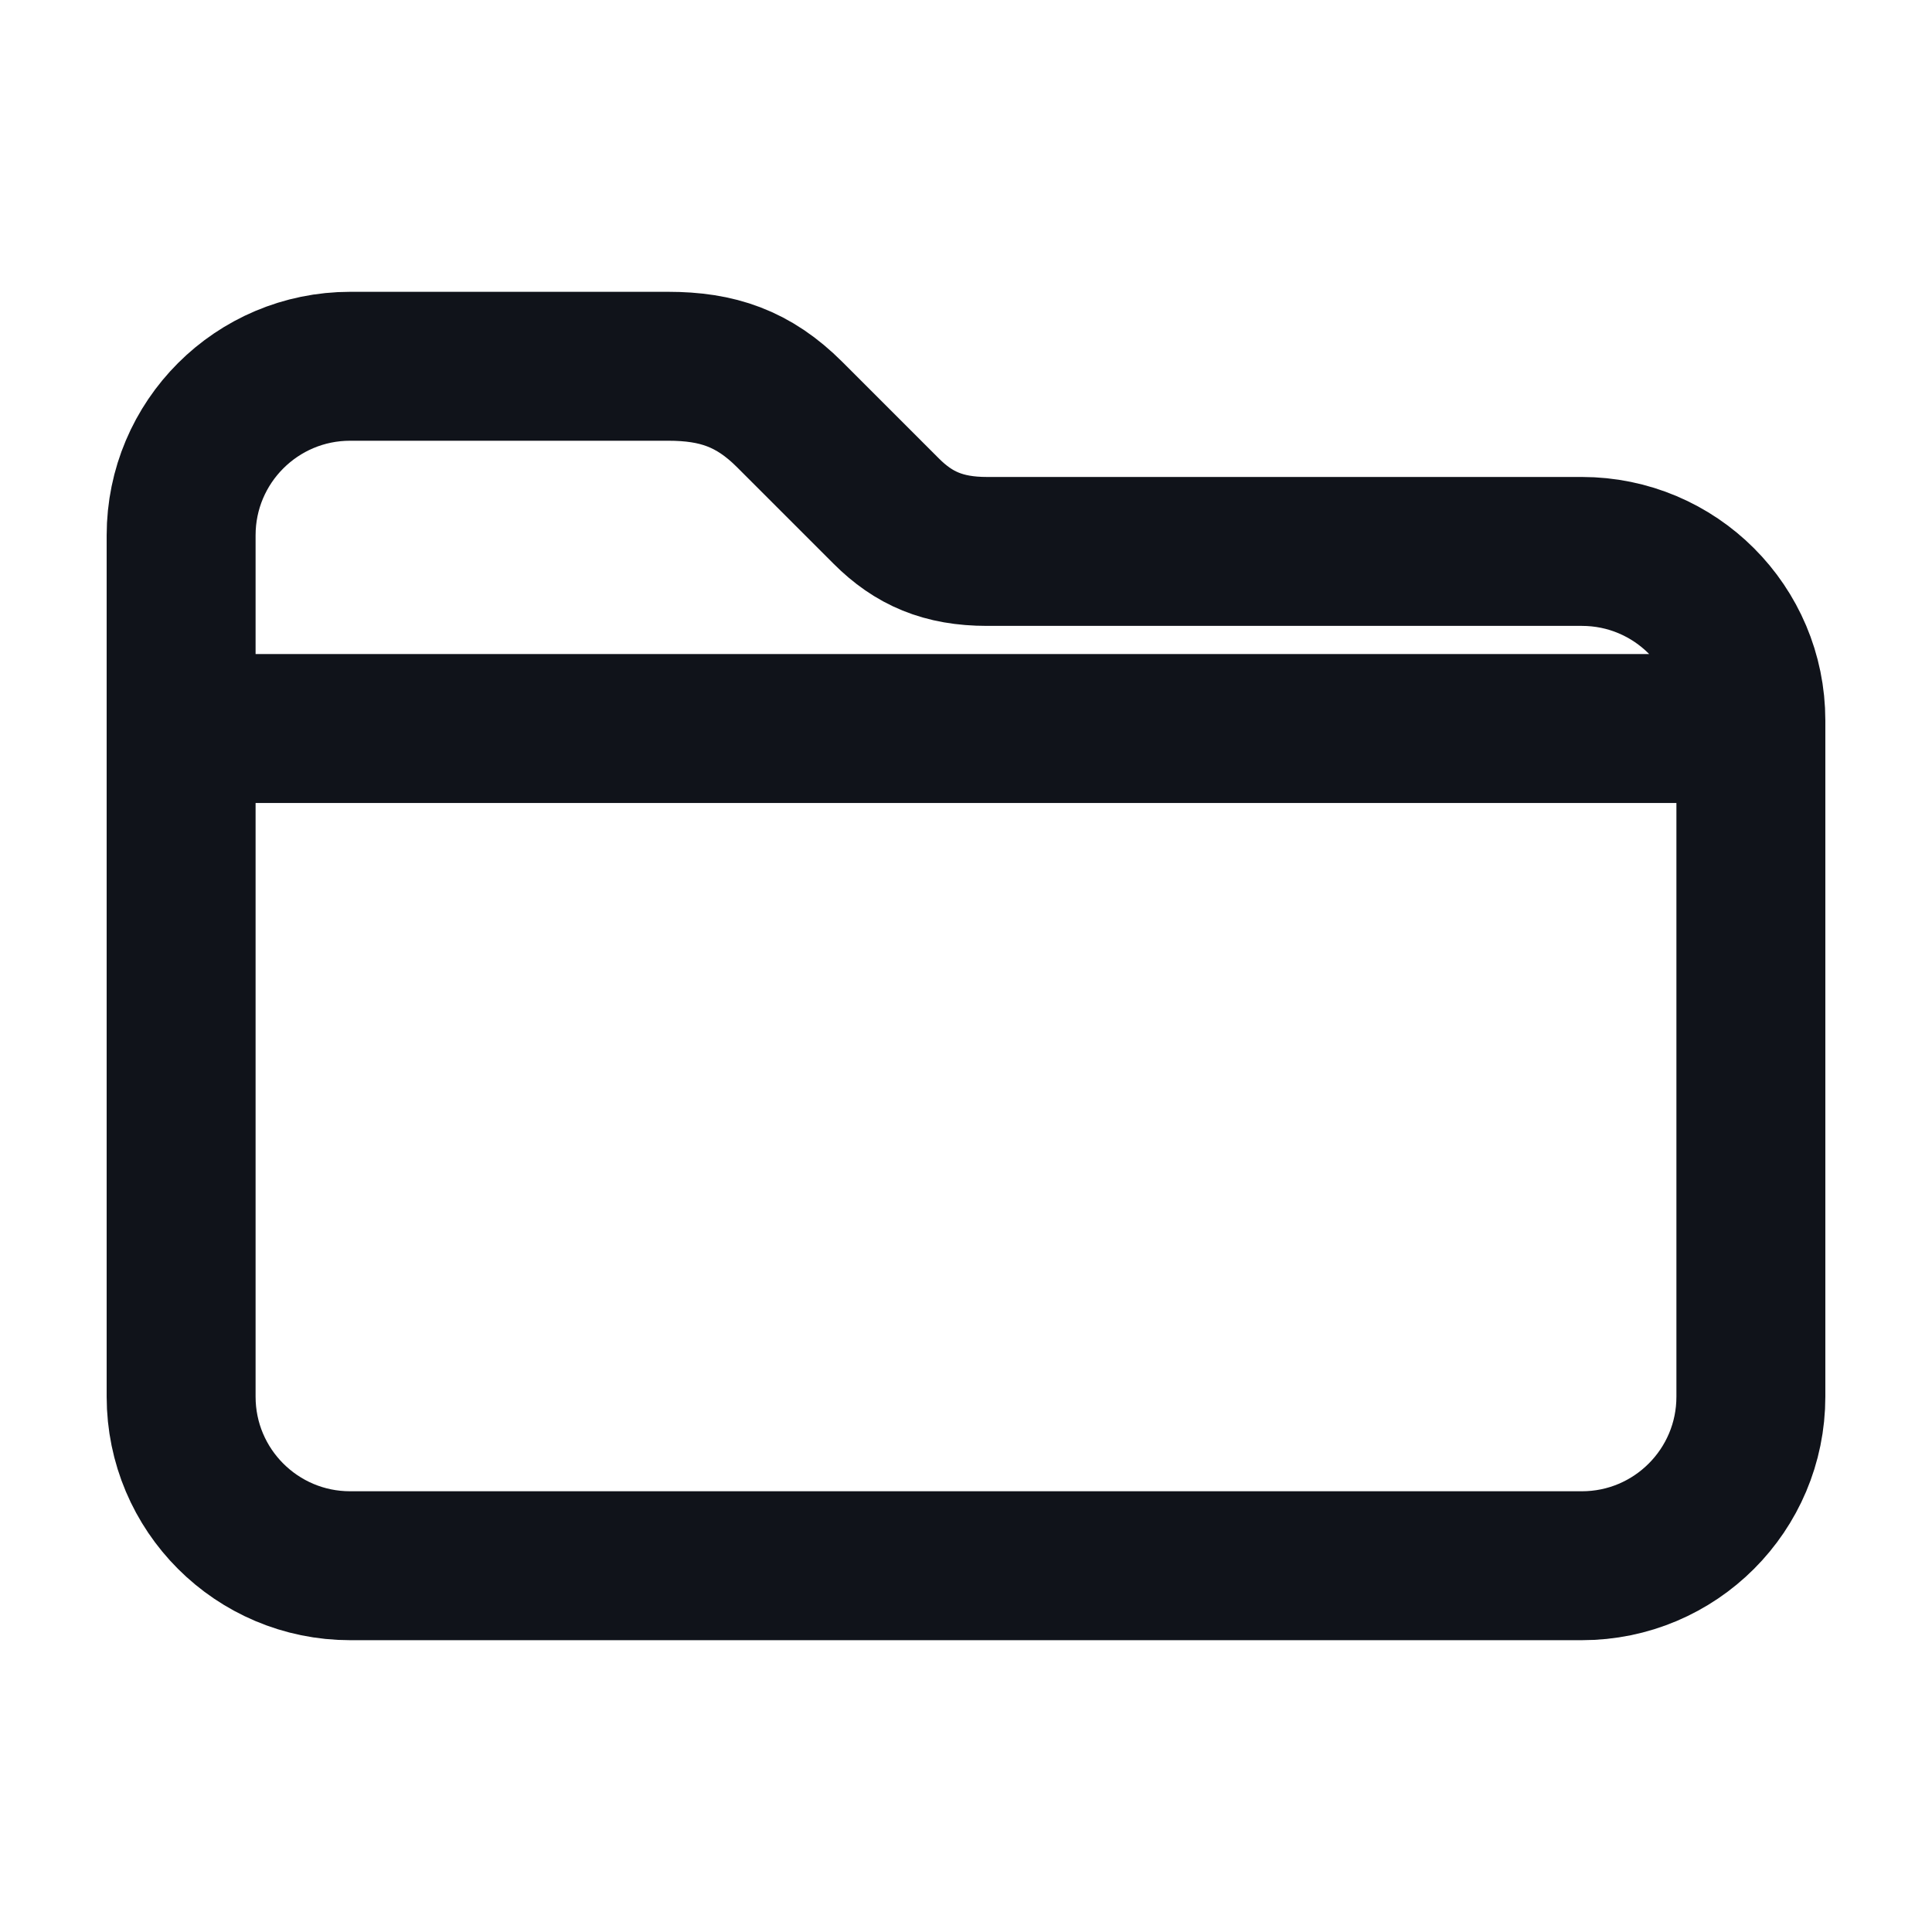
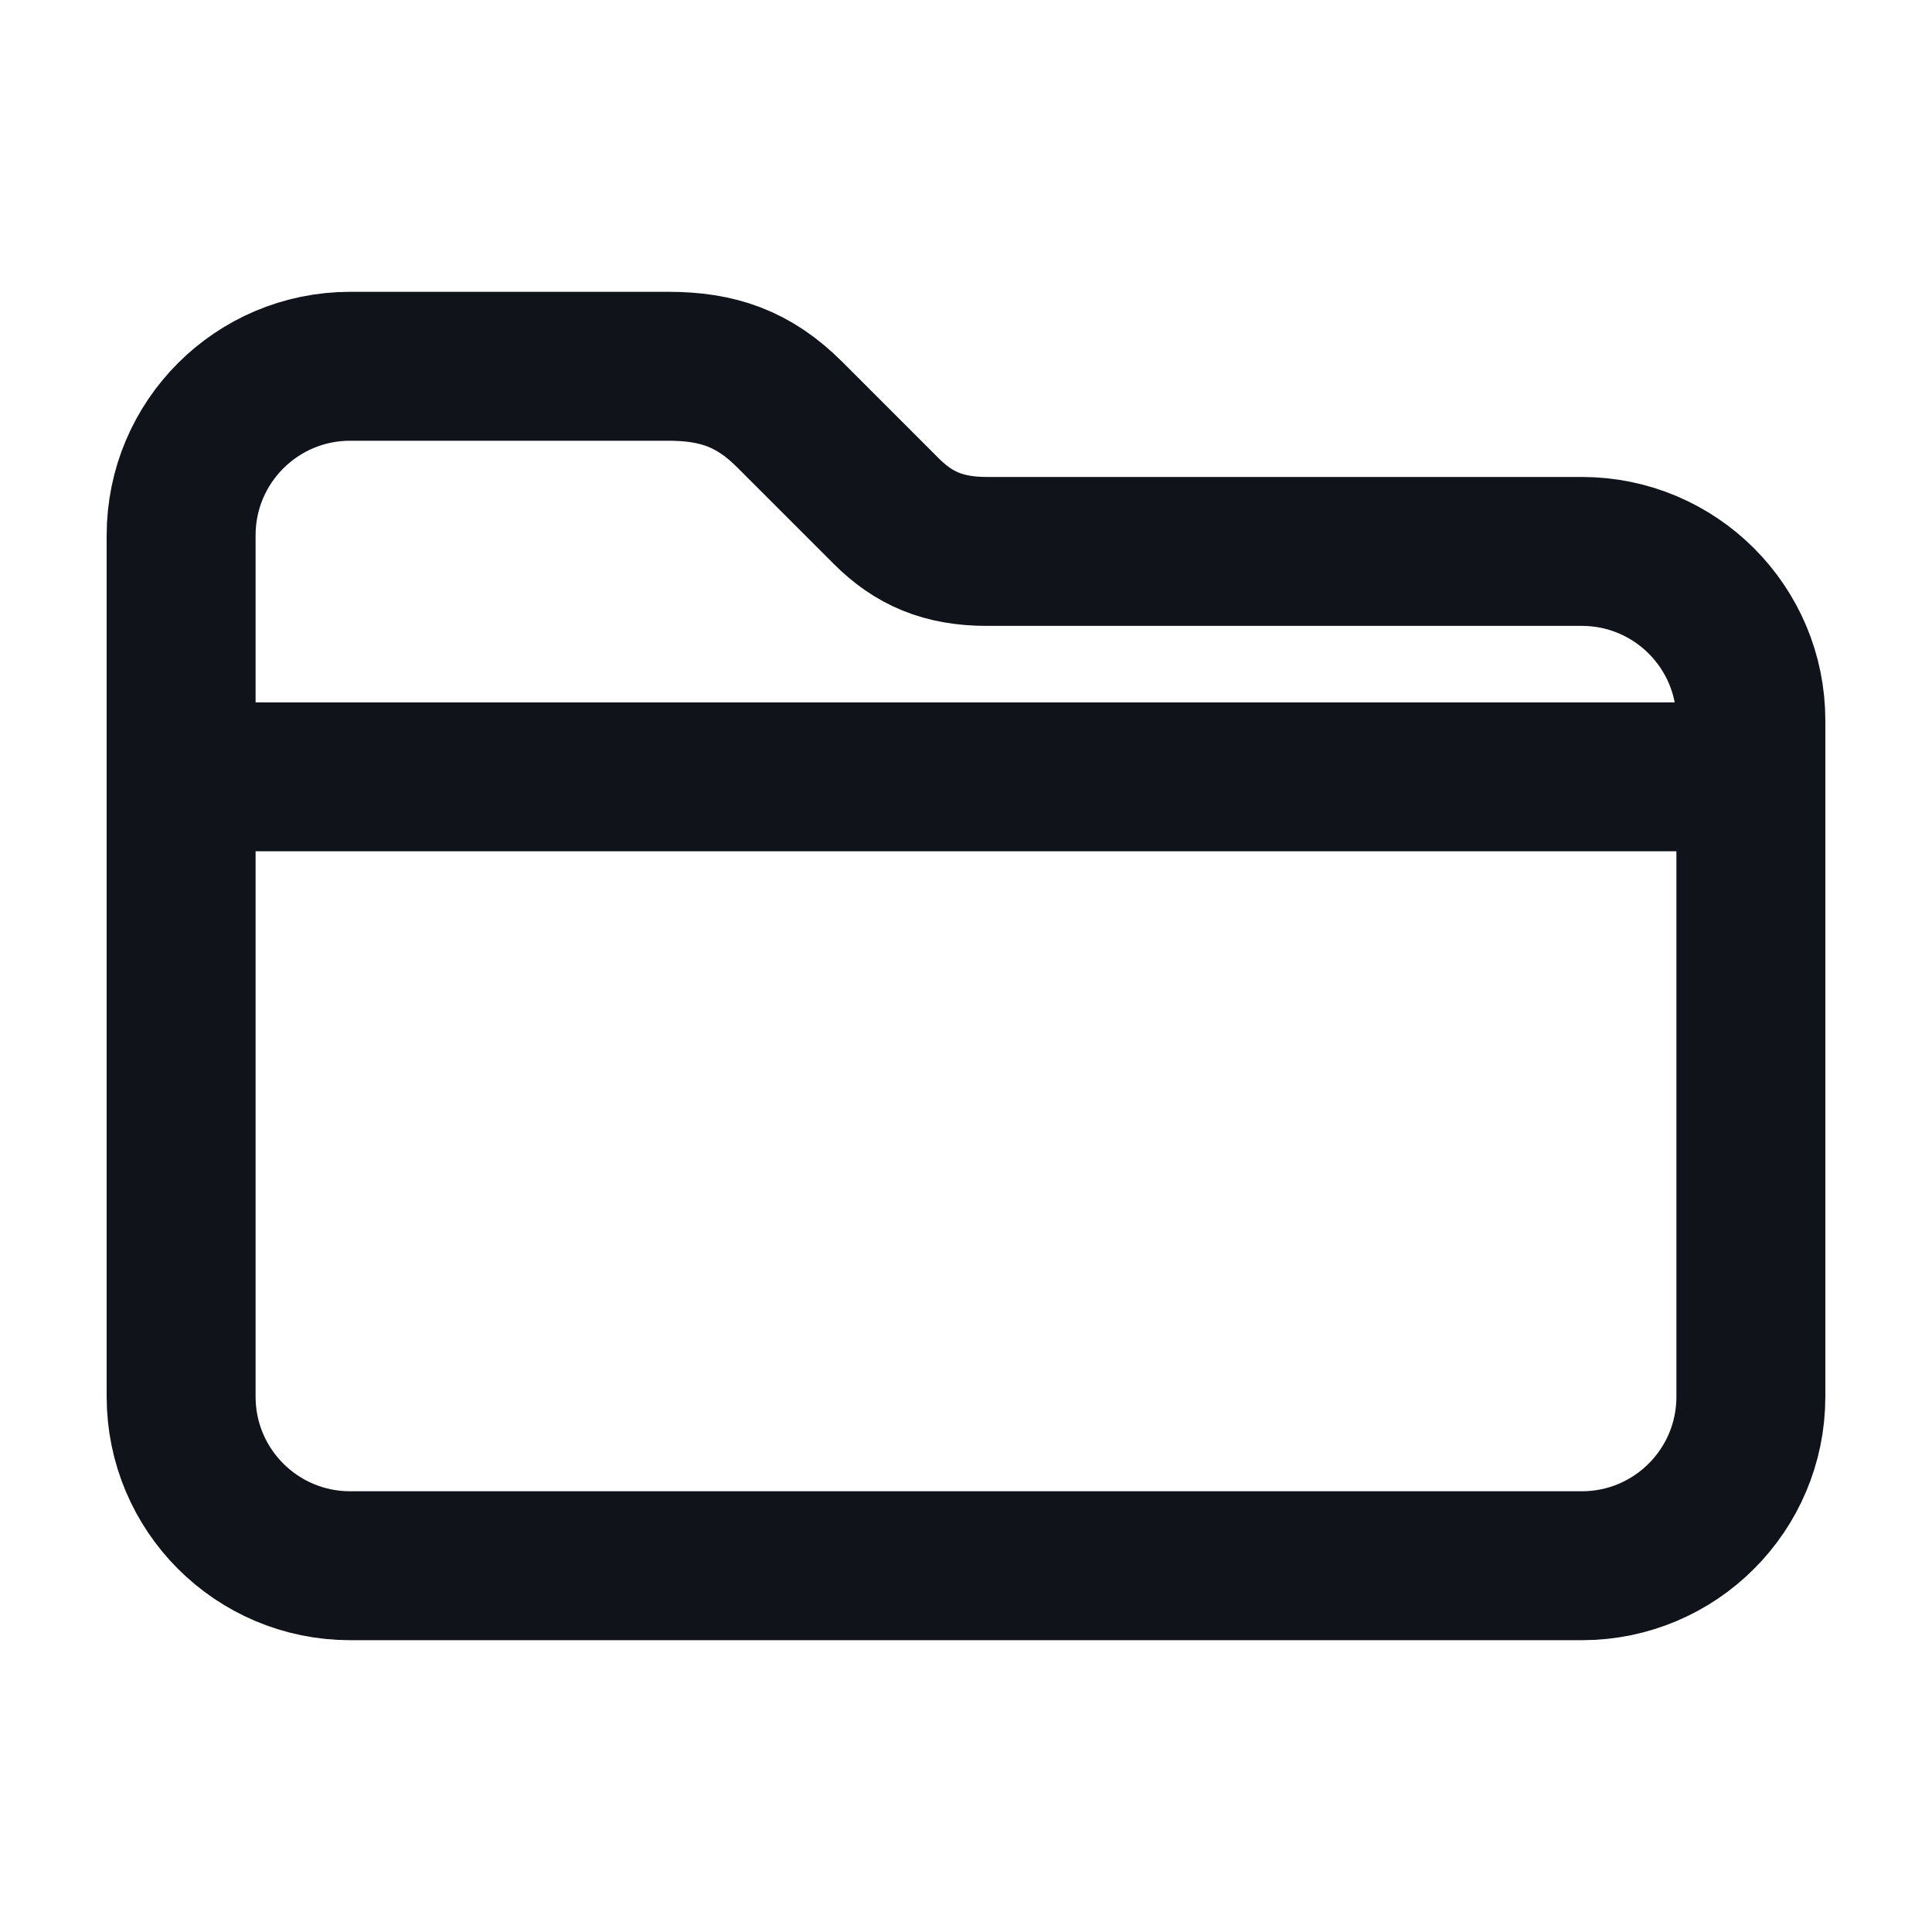
<svg xmlns="http://www.w3.org/2000/svg" width="24" height="24" viewBox="0 0 24 24" fill="none">
-   <path d="M2.25 8.25V6.65C2.25 5.49 3.19 4.55 4.35 4.55H8.3C8.91 4.55 9.36 4.7 9.81 5.15L11.01 6.35C11.35 6.69 11.72 6.85 12.26 6.85H19.65C20.81 6.85 21.75 7.79 21.75 8.95V17.35C21.75 18.51 20.81 19.45 19.65 19.45H4.35C3.19 19.45 2.25 18.51 2.25 17.35V8.25ZM2.25 9.05H21.75" stroke="#10131A" stroke-width="1.85" stroke-linecap="round" stroke-linejoin="round" />
+   <path d="M2.25 8.25V6.65C2.25 5.49 3.19 4.55 4.35 4.55H8.3C8.91 4.55 9.36 4.7 9.81 5.15L11.01 6.35C11.35 6.69 11.72 6.85 12.26 6.85H19.65C20.81 6.85 21.75 7.79 21.75 8.95V17.35C21.75 18.51 20.81 19.45 19.65 19.45H4.35C3.19 19.45 2.25 18.51 2.25 17.35V8.25ZM2.25 9.65H21.75" stroke="#10131A" stroke-width="1.85" stroke-linecap="round" stroke-linejoin="round" />
</svg>
